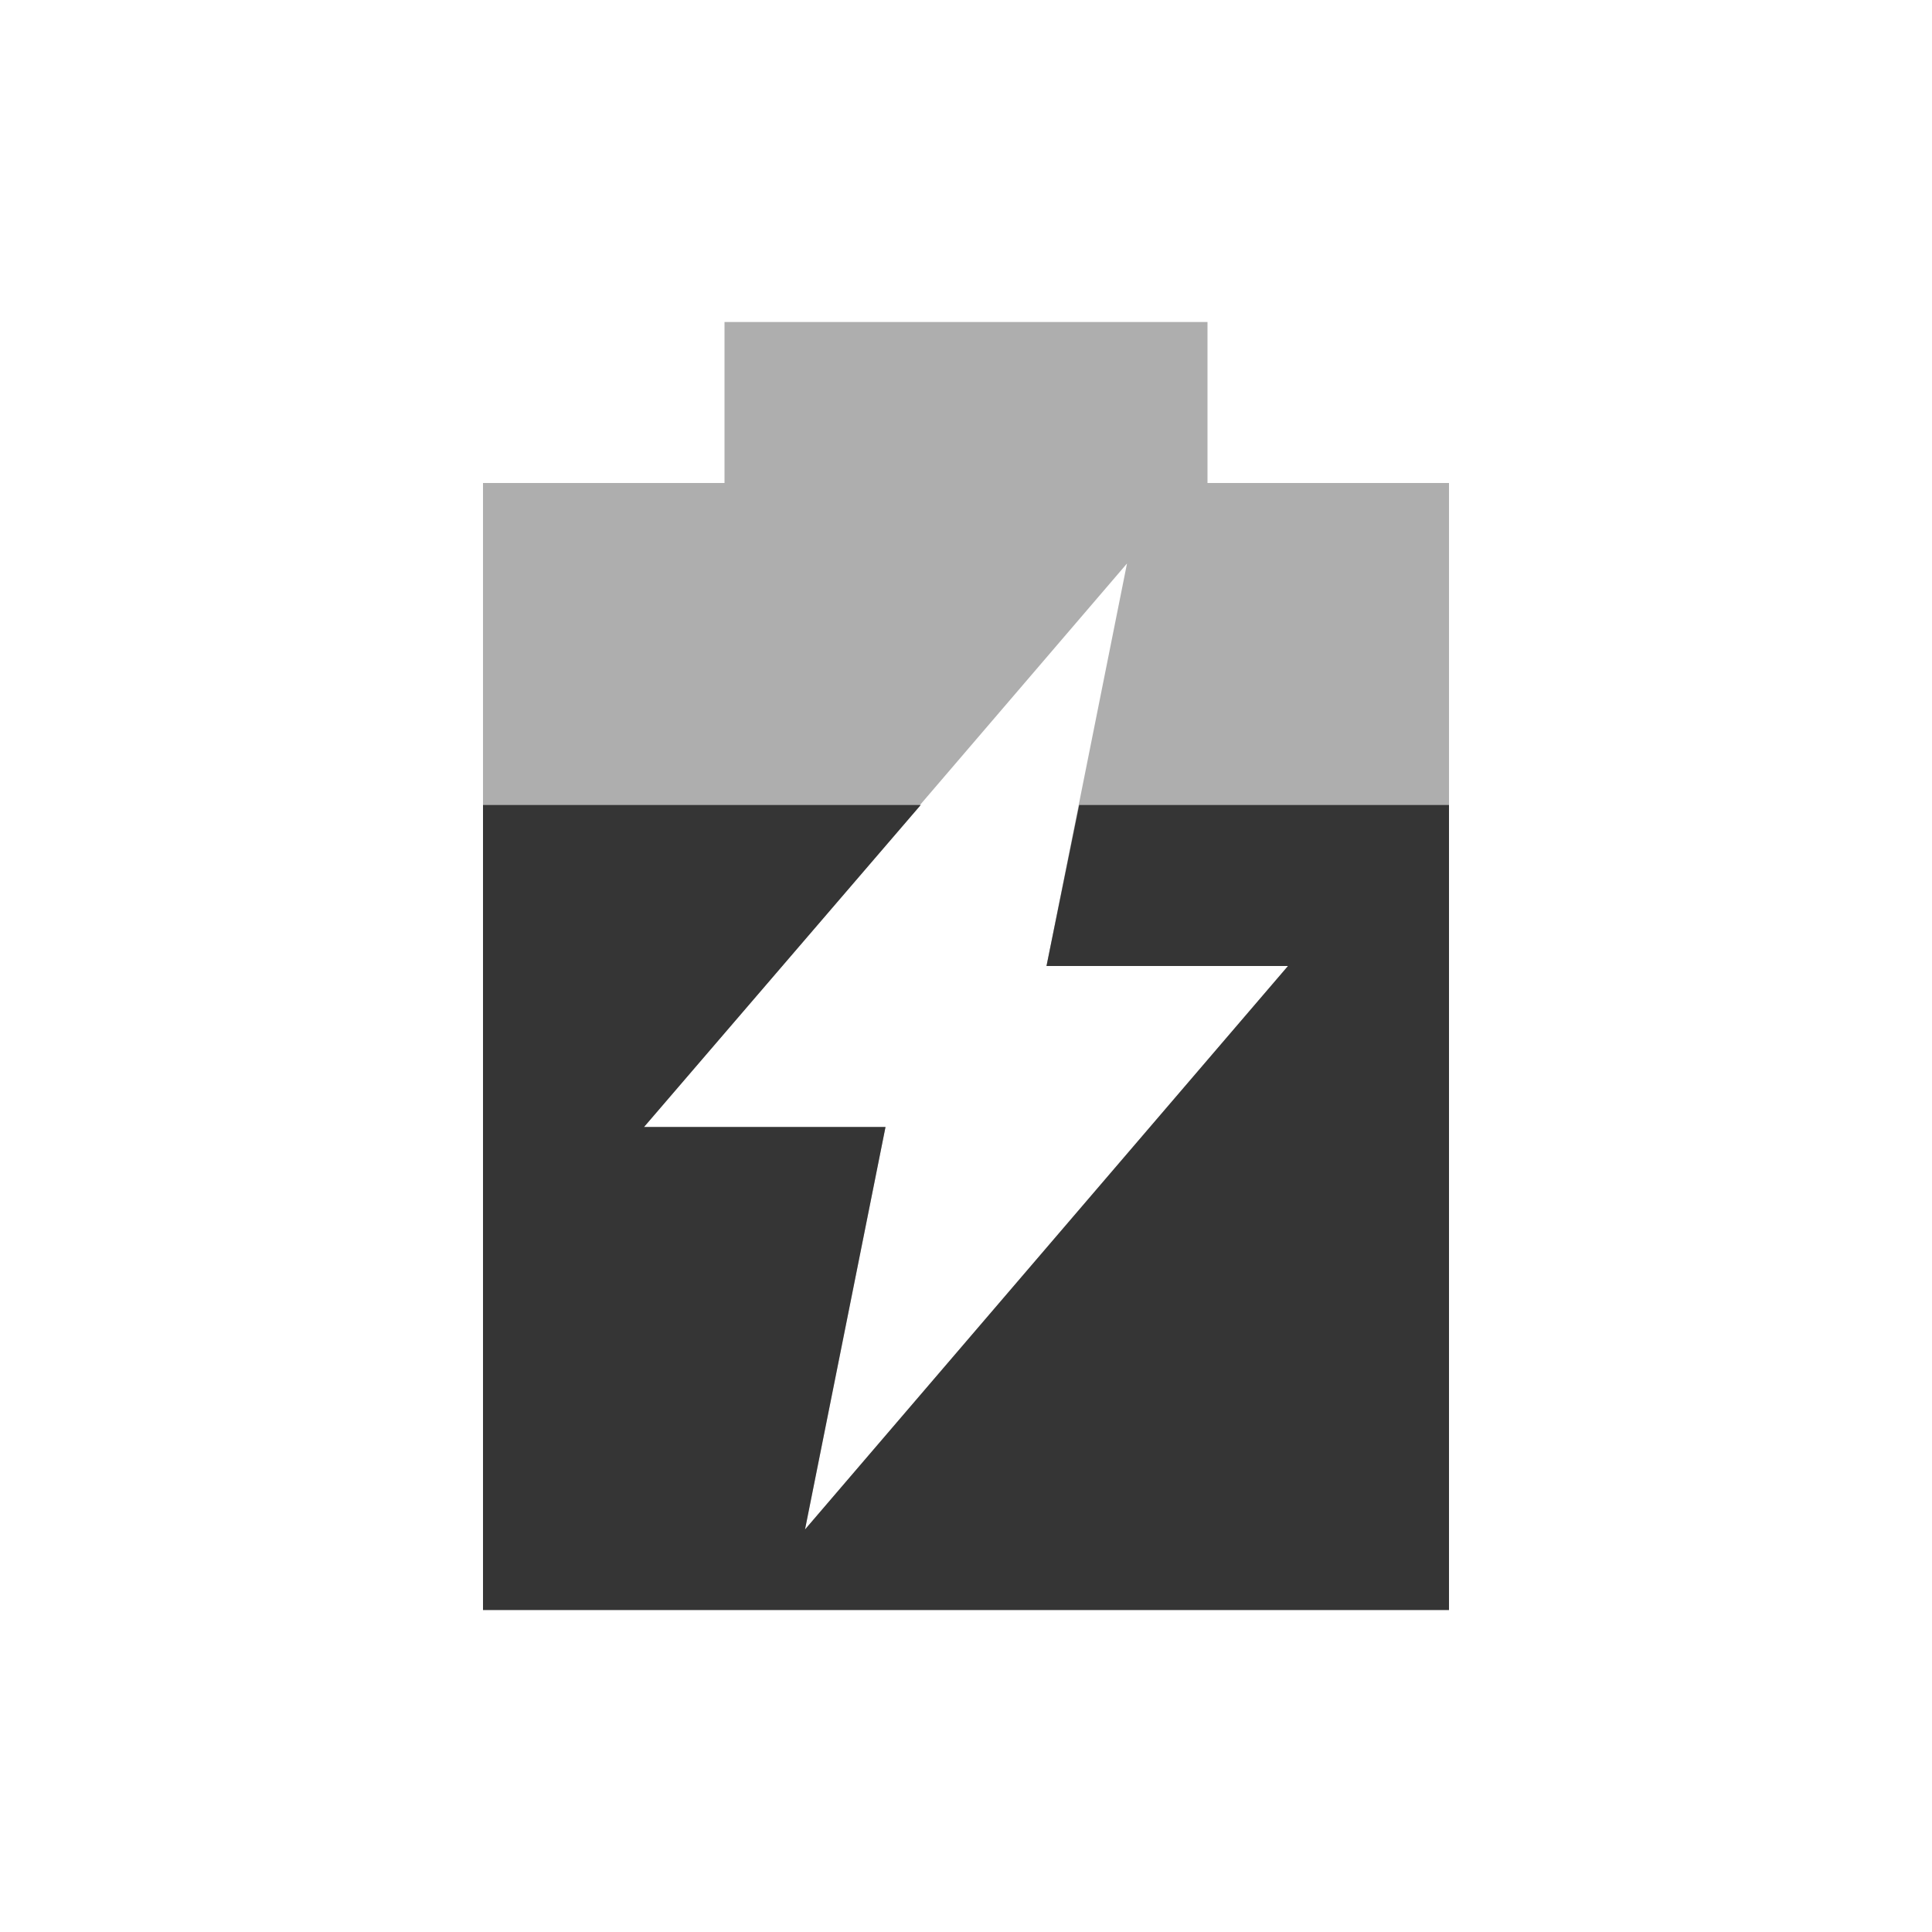
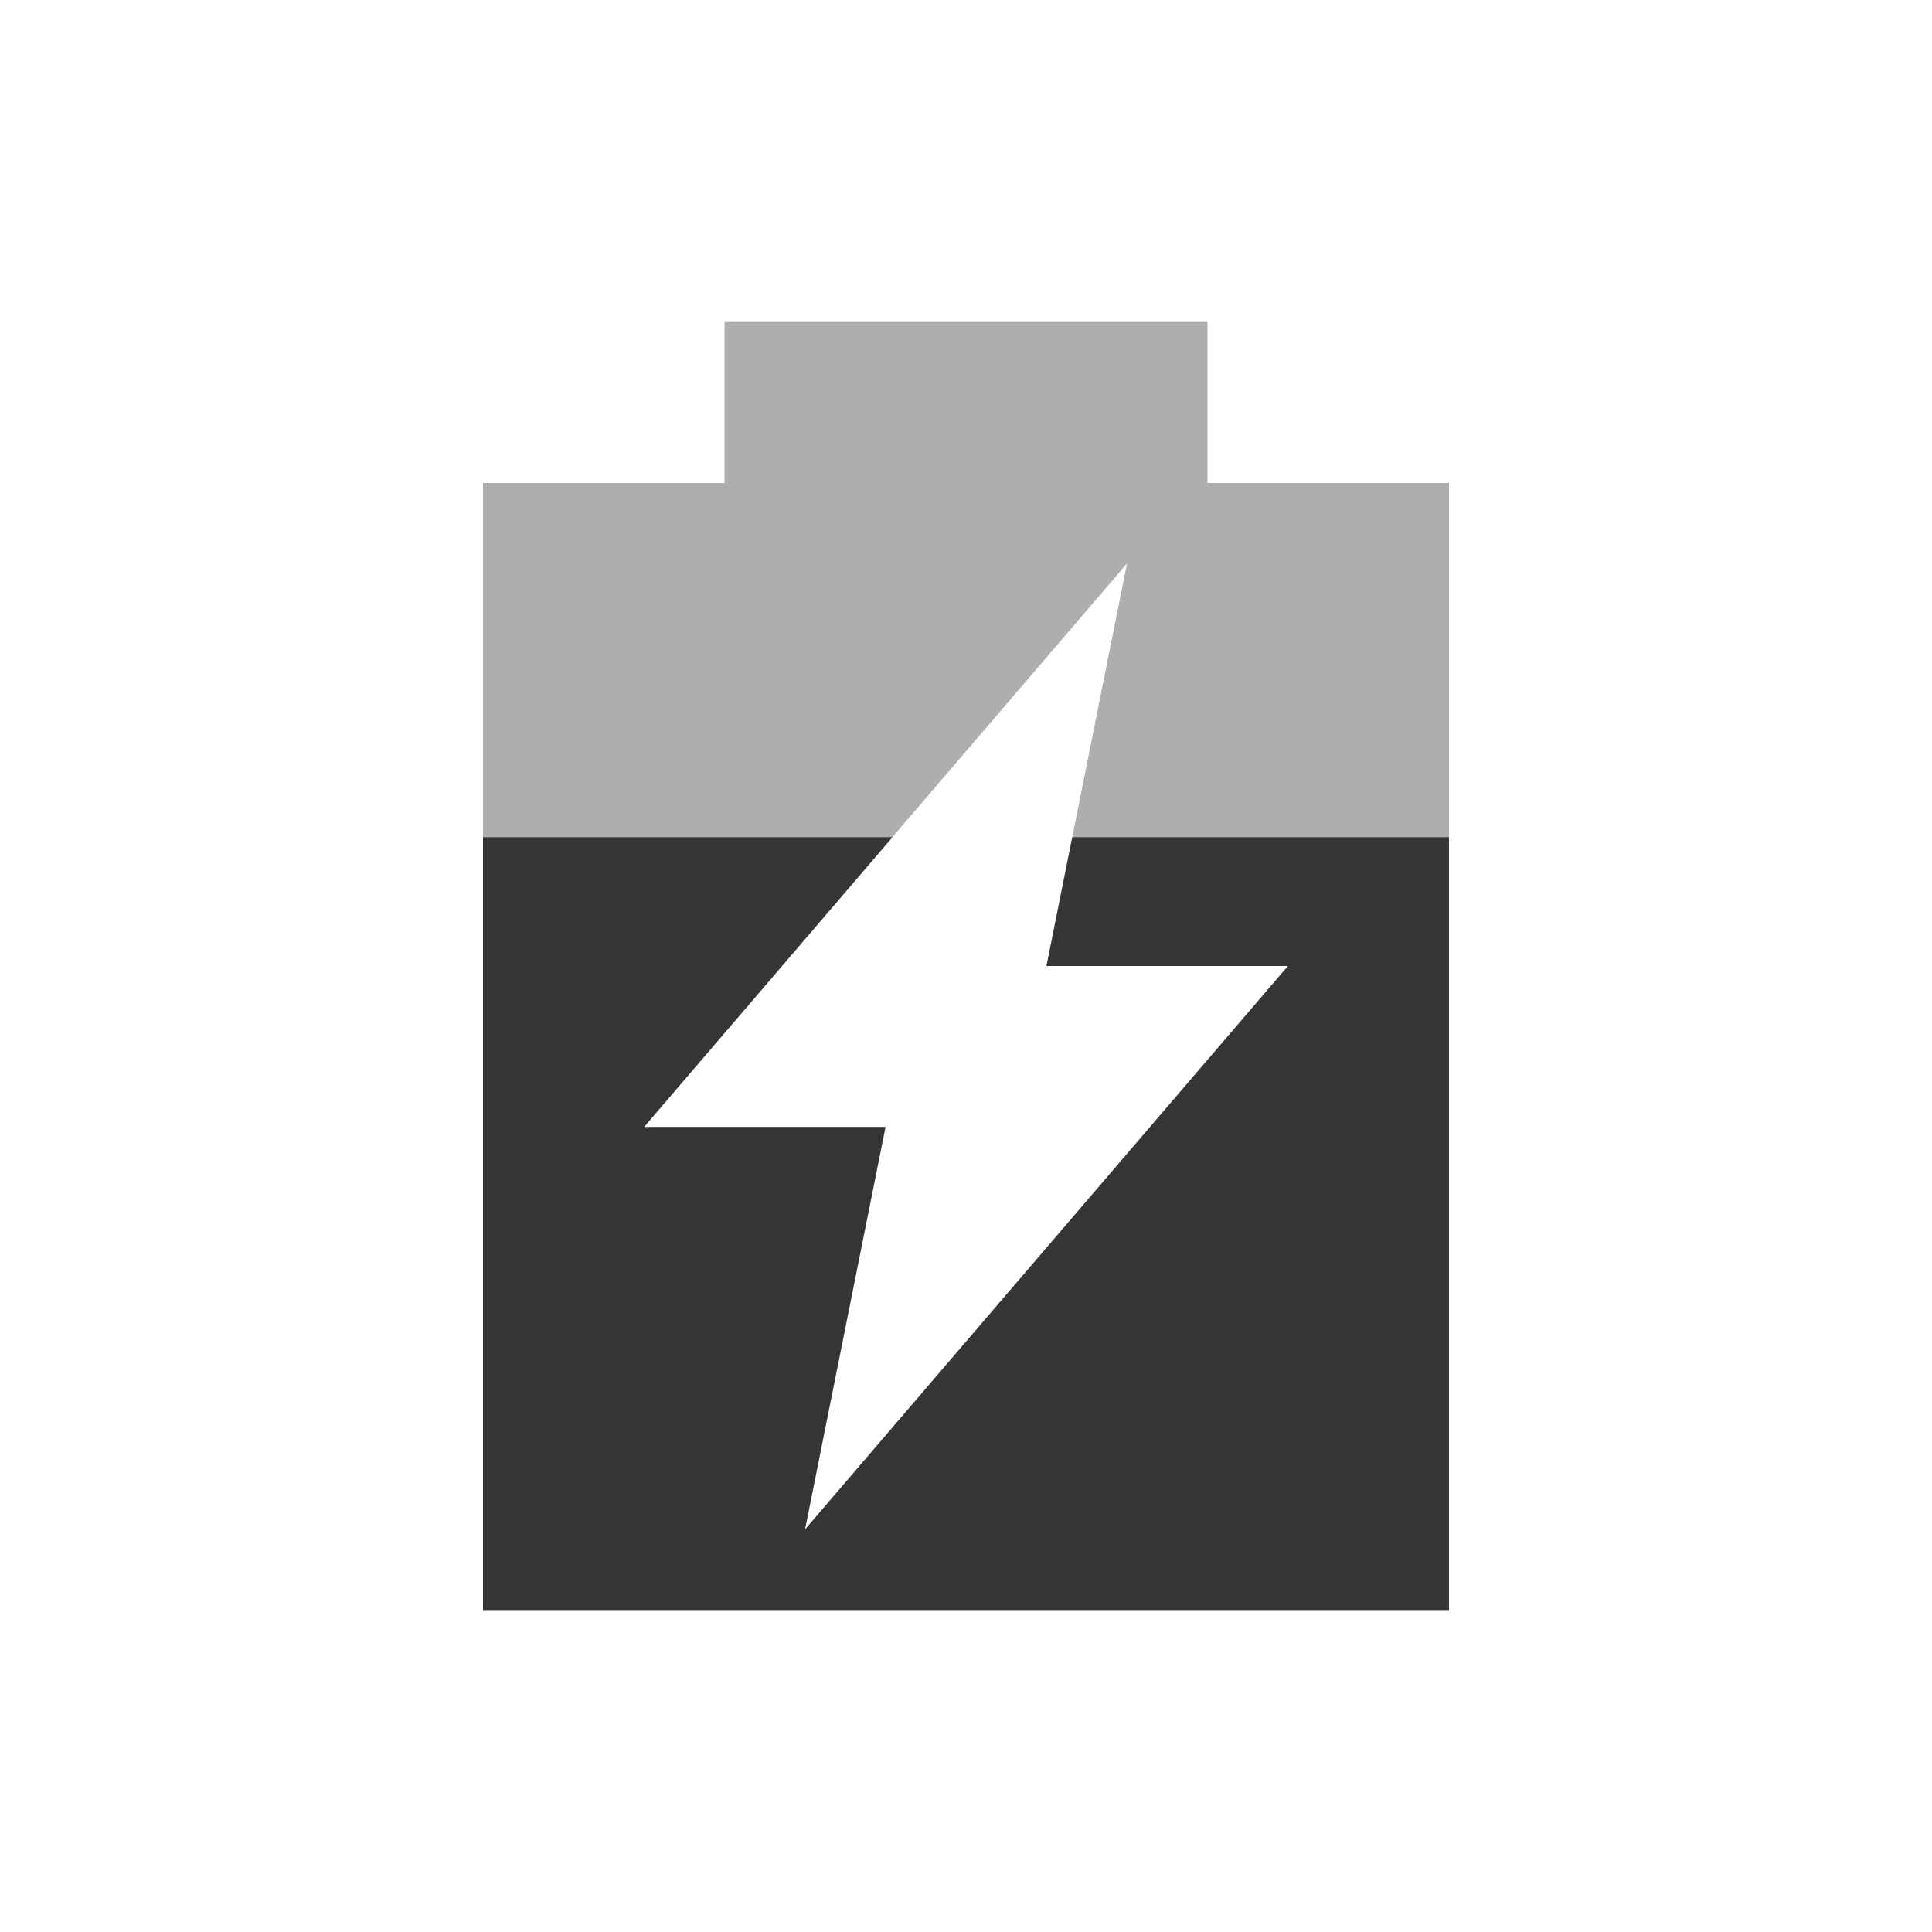
- <svg xmlns="http://www.w3.org/2000/svg" width="24" viewBox="0 0 24 24" height="24" id="svg3047" version="1.1">
-   <defs id="defs3057" />
-   <path d="M 9,4 9,6 6,6 6,20 18,20 18,6 15,6 15,4 9,4 z m 5,3 -1,5 3,0 -6,7 1,-5 -3,0 6,-7 z" id="path3051" style="opacity:0.4;fill:#353535;fill-opacity:1" />
-   <path d="M 6,10 6,20 18,20 18,10 13.406,10 13,12 l 3,0 -6,7 1,-5 -3,0 3.438,-4 L 6,10 z" id="path3053" style="fill:#353535;fill-opacity:1" />
+ <svg xmlns="http://www.w3.org/2000/svg" width="24" viewBox="0 0 24 24" height="24" id="svg3019" version="1.1">
+   <defs id="defs3029" />
+   <path d="M 9,4 9,6 6,6 6,20 18,20 18,6 15,6 15,4 9,4 Z m 5,3 -1,5 3,0 -6,7 1,-5 -3,0 6,-7 z" id="path3023" style="opacity:0.4;fill:#353535;fill-opacity:1" />
+   <path style="opacity:1;fill:#353535;fill-opacity:1" d="M 6,10.4 6,20 l 12,0 0,-9.6 -4.68,0 L 13,12 l 3,0 -6,7 1,-5 -3,0 3.086,-3.6 -5.086,0 z" id="path3023-5" />
</svg>
